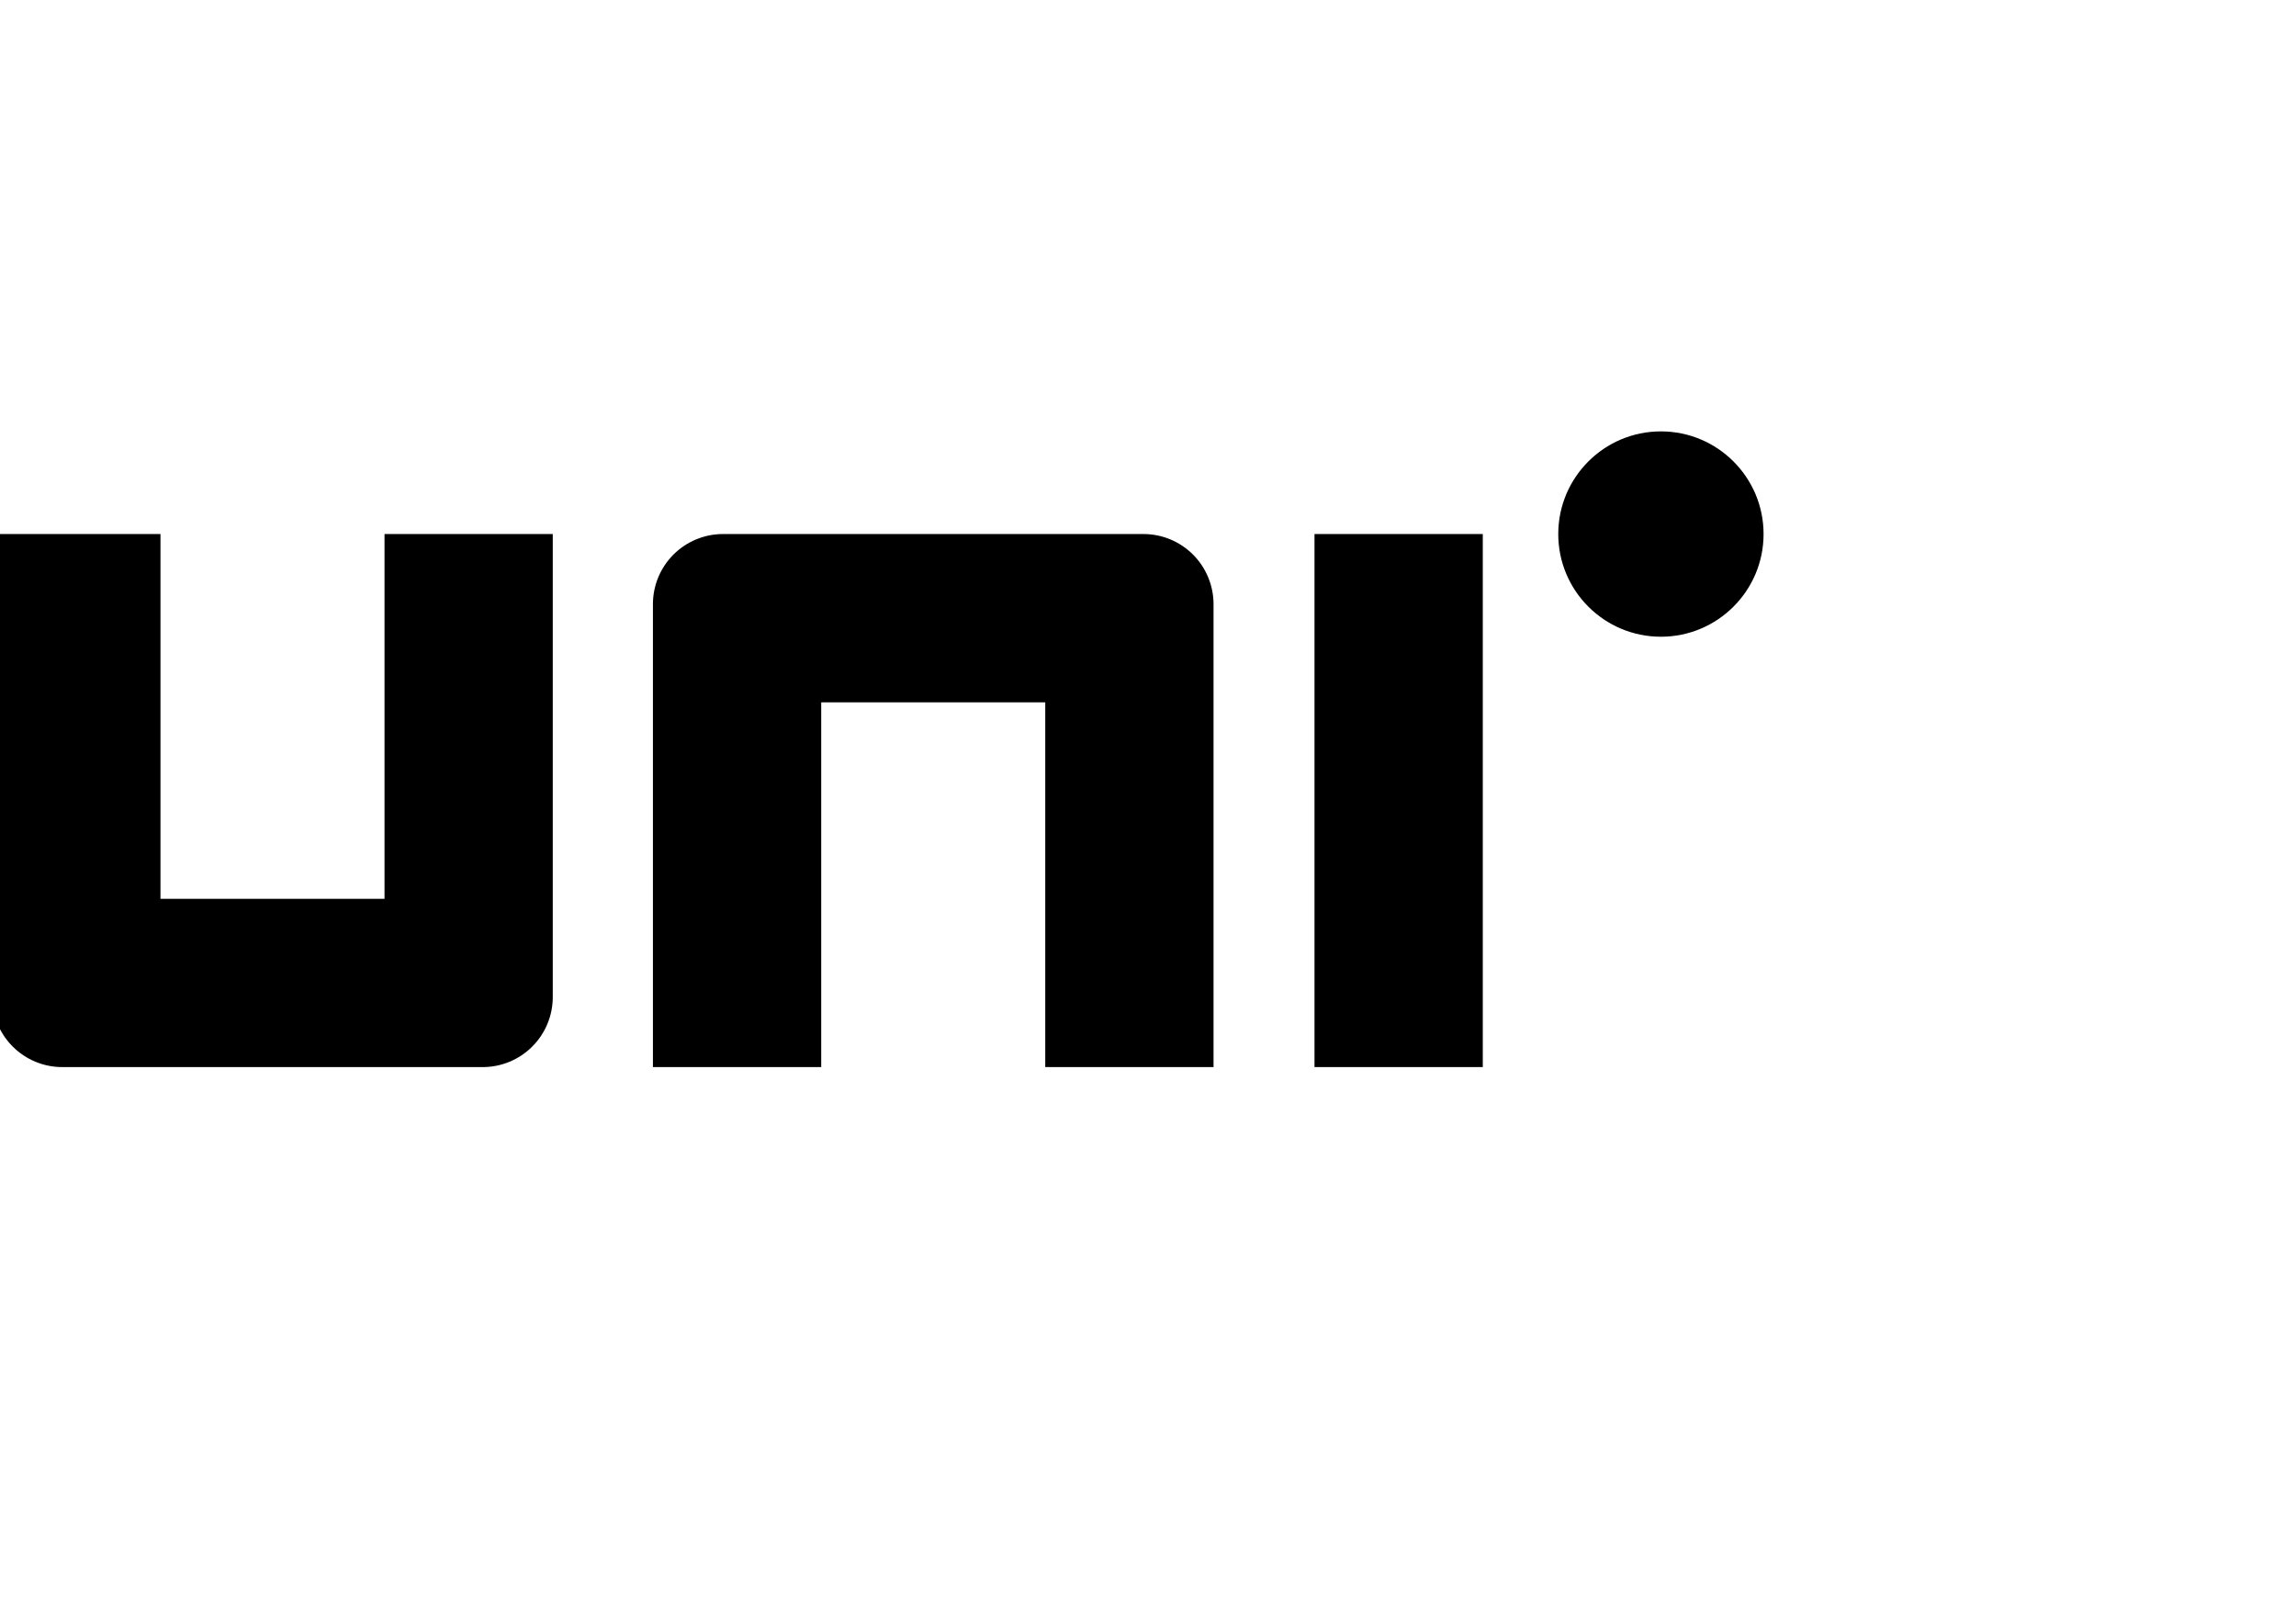
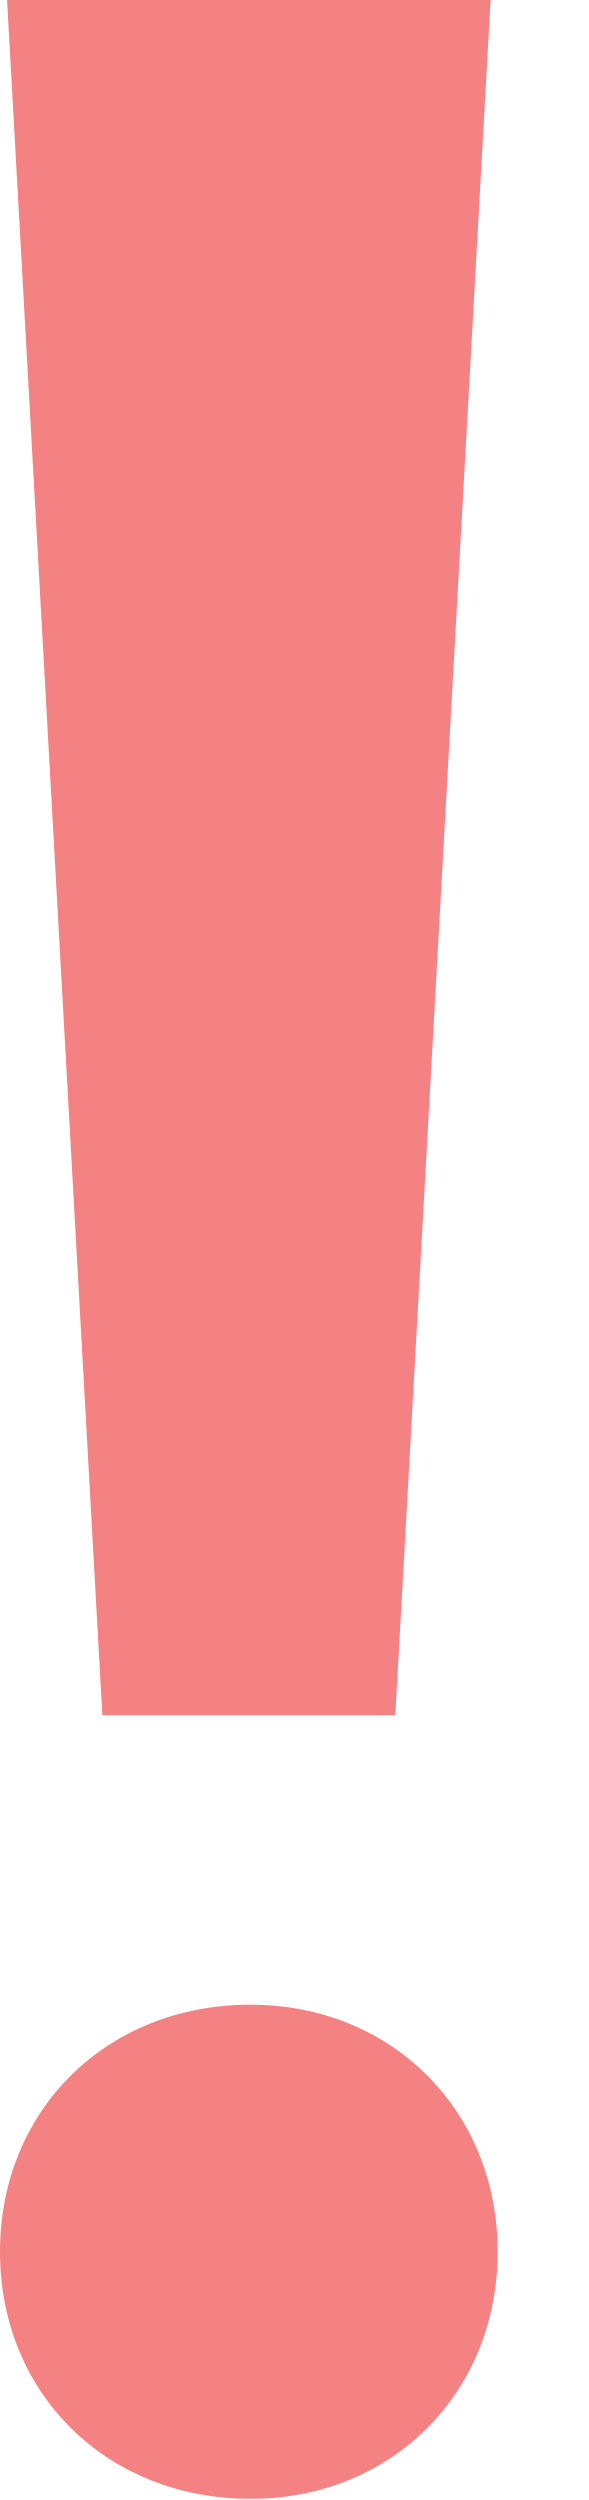
- <svg xmlns="http://www.w3.org/2000/svg" class="Logo_logo_white__zowGB" viewBox="0 0 85 60" fill="none">
-   <path fill-rule="evenodd" clip-rule="evenodd" d="M54.894 39.504H48.664V19.77H54.894V39.504ZM30.402 26V39.504H24.172V22.365C24.172 21.677 24.446 21.017 24.932 20.53C25.419 20.044 26.079 19.77 26.767 19.77H42.331C43.02 19.77 43.679 20.044 44.166 20.53C44.652 21.017 44.926 21.677 44.926 22.365V39.504H38.696V26H30.402ZM14.235 33.274V19.77H20.464V36.91C20.464 37.598 20.191 38.258 19.704 38.744C19.218 39.231 18.558 39.504 17.87 39.504H2.305C1.618 39.504 0.957 39.231 0.471 38.744C-0.016 38.258 -0.289 37.598 -0.289 36.91V19.77H5.941V33.274H14.235Z" fill="black" />
-   <path fill-rule="evenodd" clip-rule="evenodd" d="M65.289 19.771C65.289 21.869 63.586 23.572 61.488 23.572C59.391 23.572 57.688 21.869 57.688 19.771C57.688 17.673 59.391 15.97 61.488 15.97C63.586 15.97 65.289 17.673 65.289 19.771Z" fill="black" />
+ <svg xmlns="http://www.w3.org/2000/svg" width="4" height="17" fill="none">
+   <path d="M2.688 11.664 3.336 0H.048l.648 11.664h1.992Zm-.984 5.328c.96 0 1.68-.72 1.68-1.68s-.72-1.68-1.68-1.68c-.984 0-1.704.72-1.704 1.68s.72 1.68 1.704 1.68Z" fill="#F48282" />
</svg>
